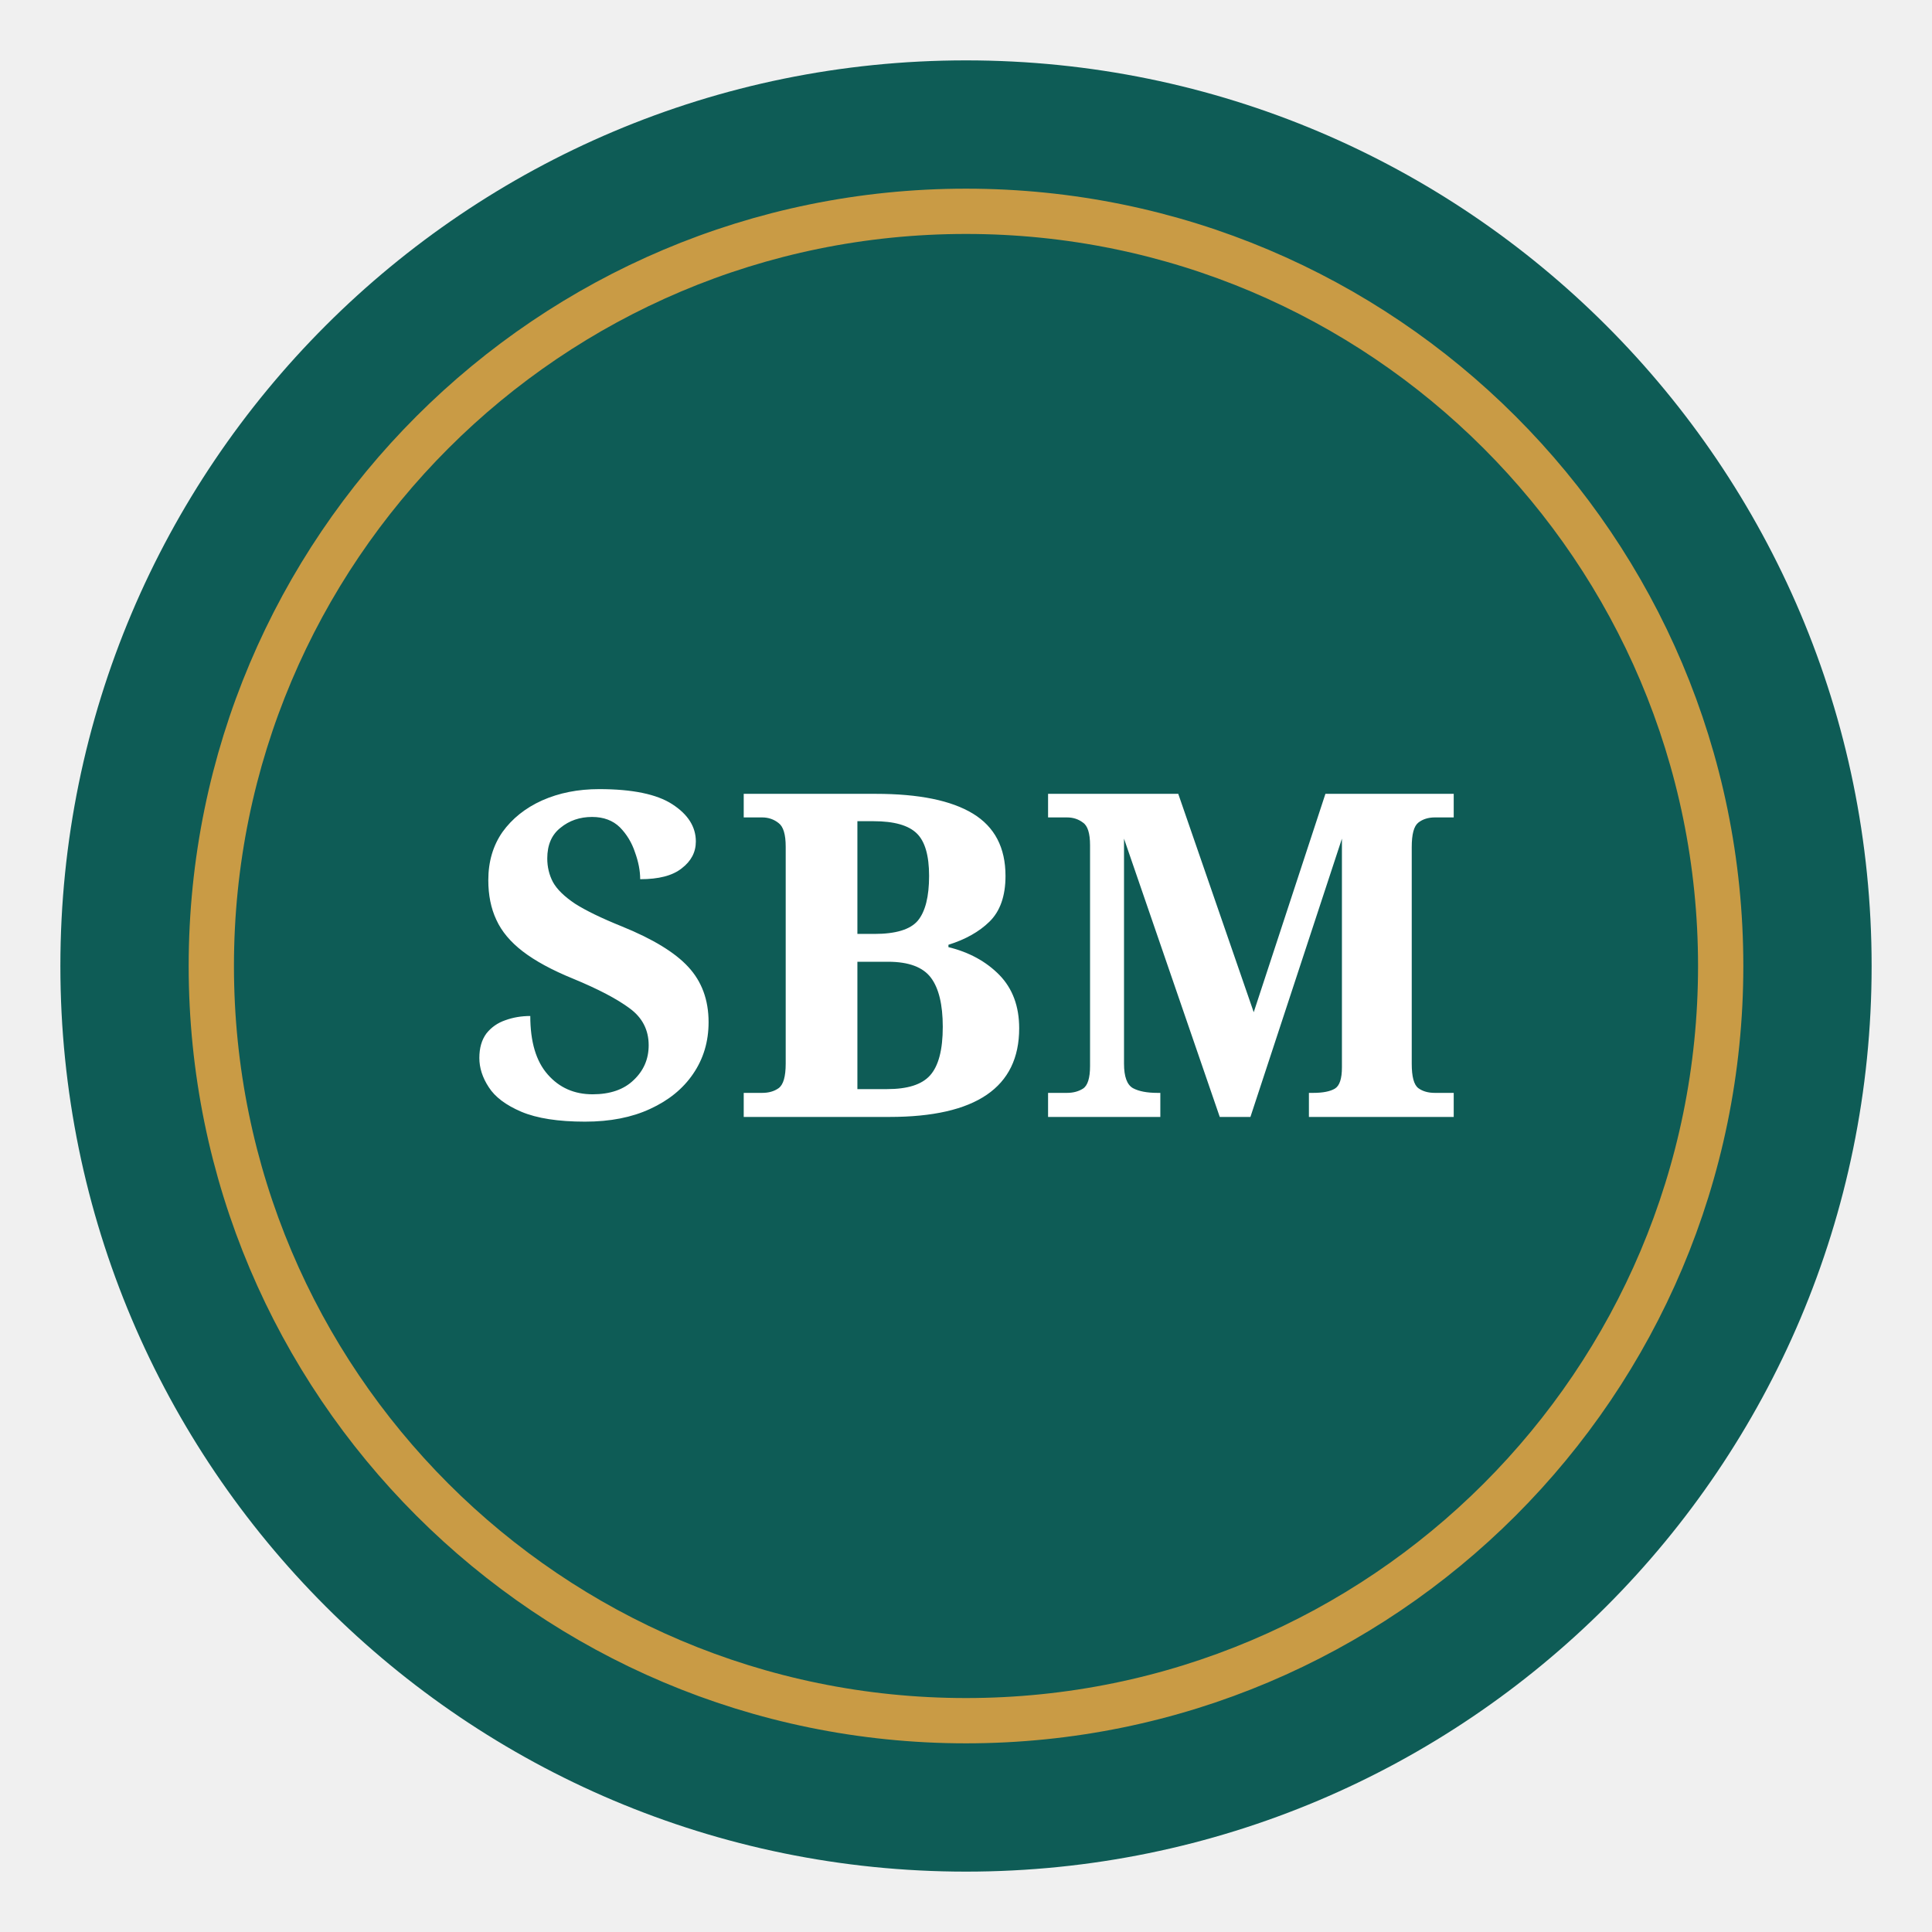
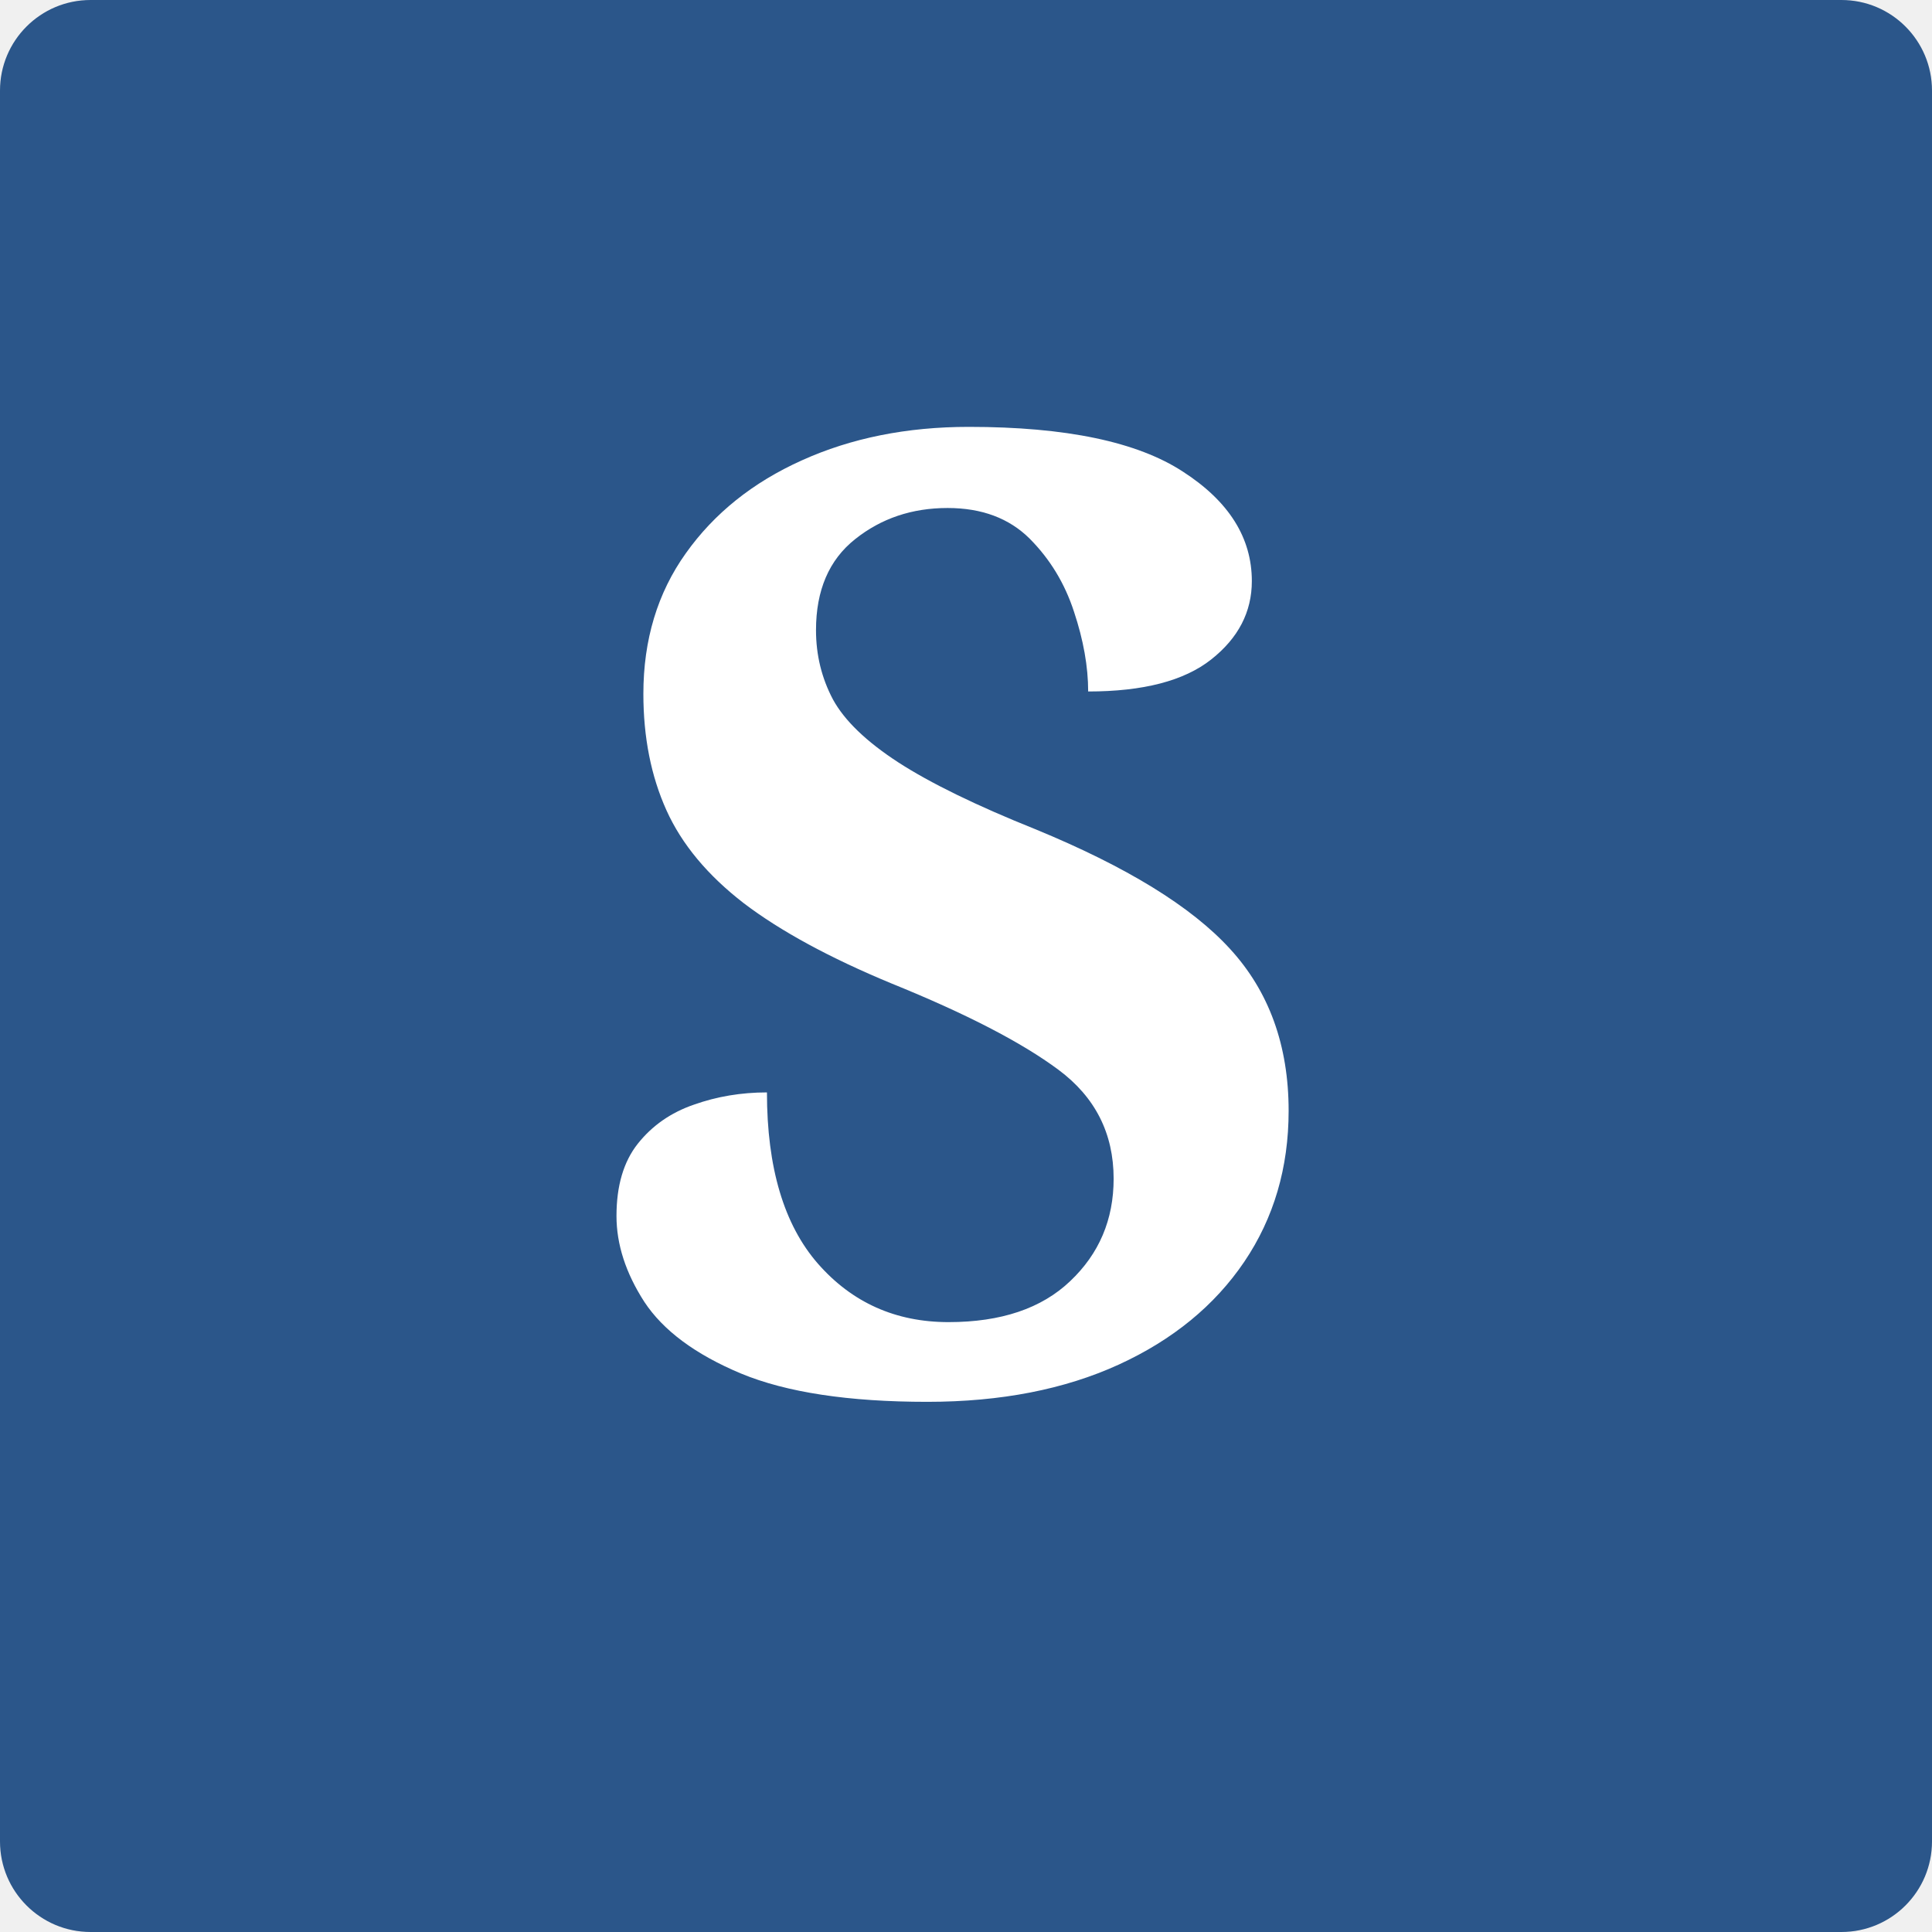
<svg xmlns="http://www.w3.org/2000/svg" viewBox="0 0 64 64">
-   <circle cx="32" cy="32" r="30" fill="#0e5c56" />
-   <circle cx="32" cy="32" r="25" fill="none" stroke="#c99b45" stroke-width="1.5" />
-   <text x="32" y="37" fill="#fff" font-family="Georgia,serif" font-size="15" font-weight="700" text-anchor="middle">SBM</text>
+   <rect width="64" height="64" rx="3" fill="#2b568a" />
+   <text x="32" y="46" fill="#fff" font-family="Georgia,serif" font-size="44" font-weight="700" text-anchor="middle">S</text>
</svg>
